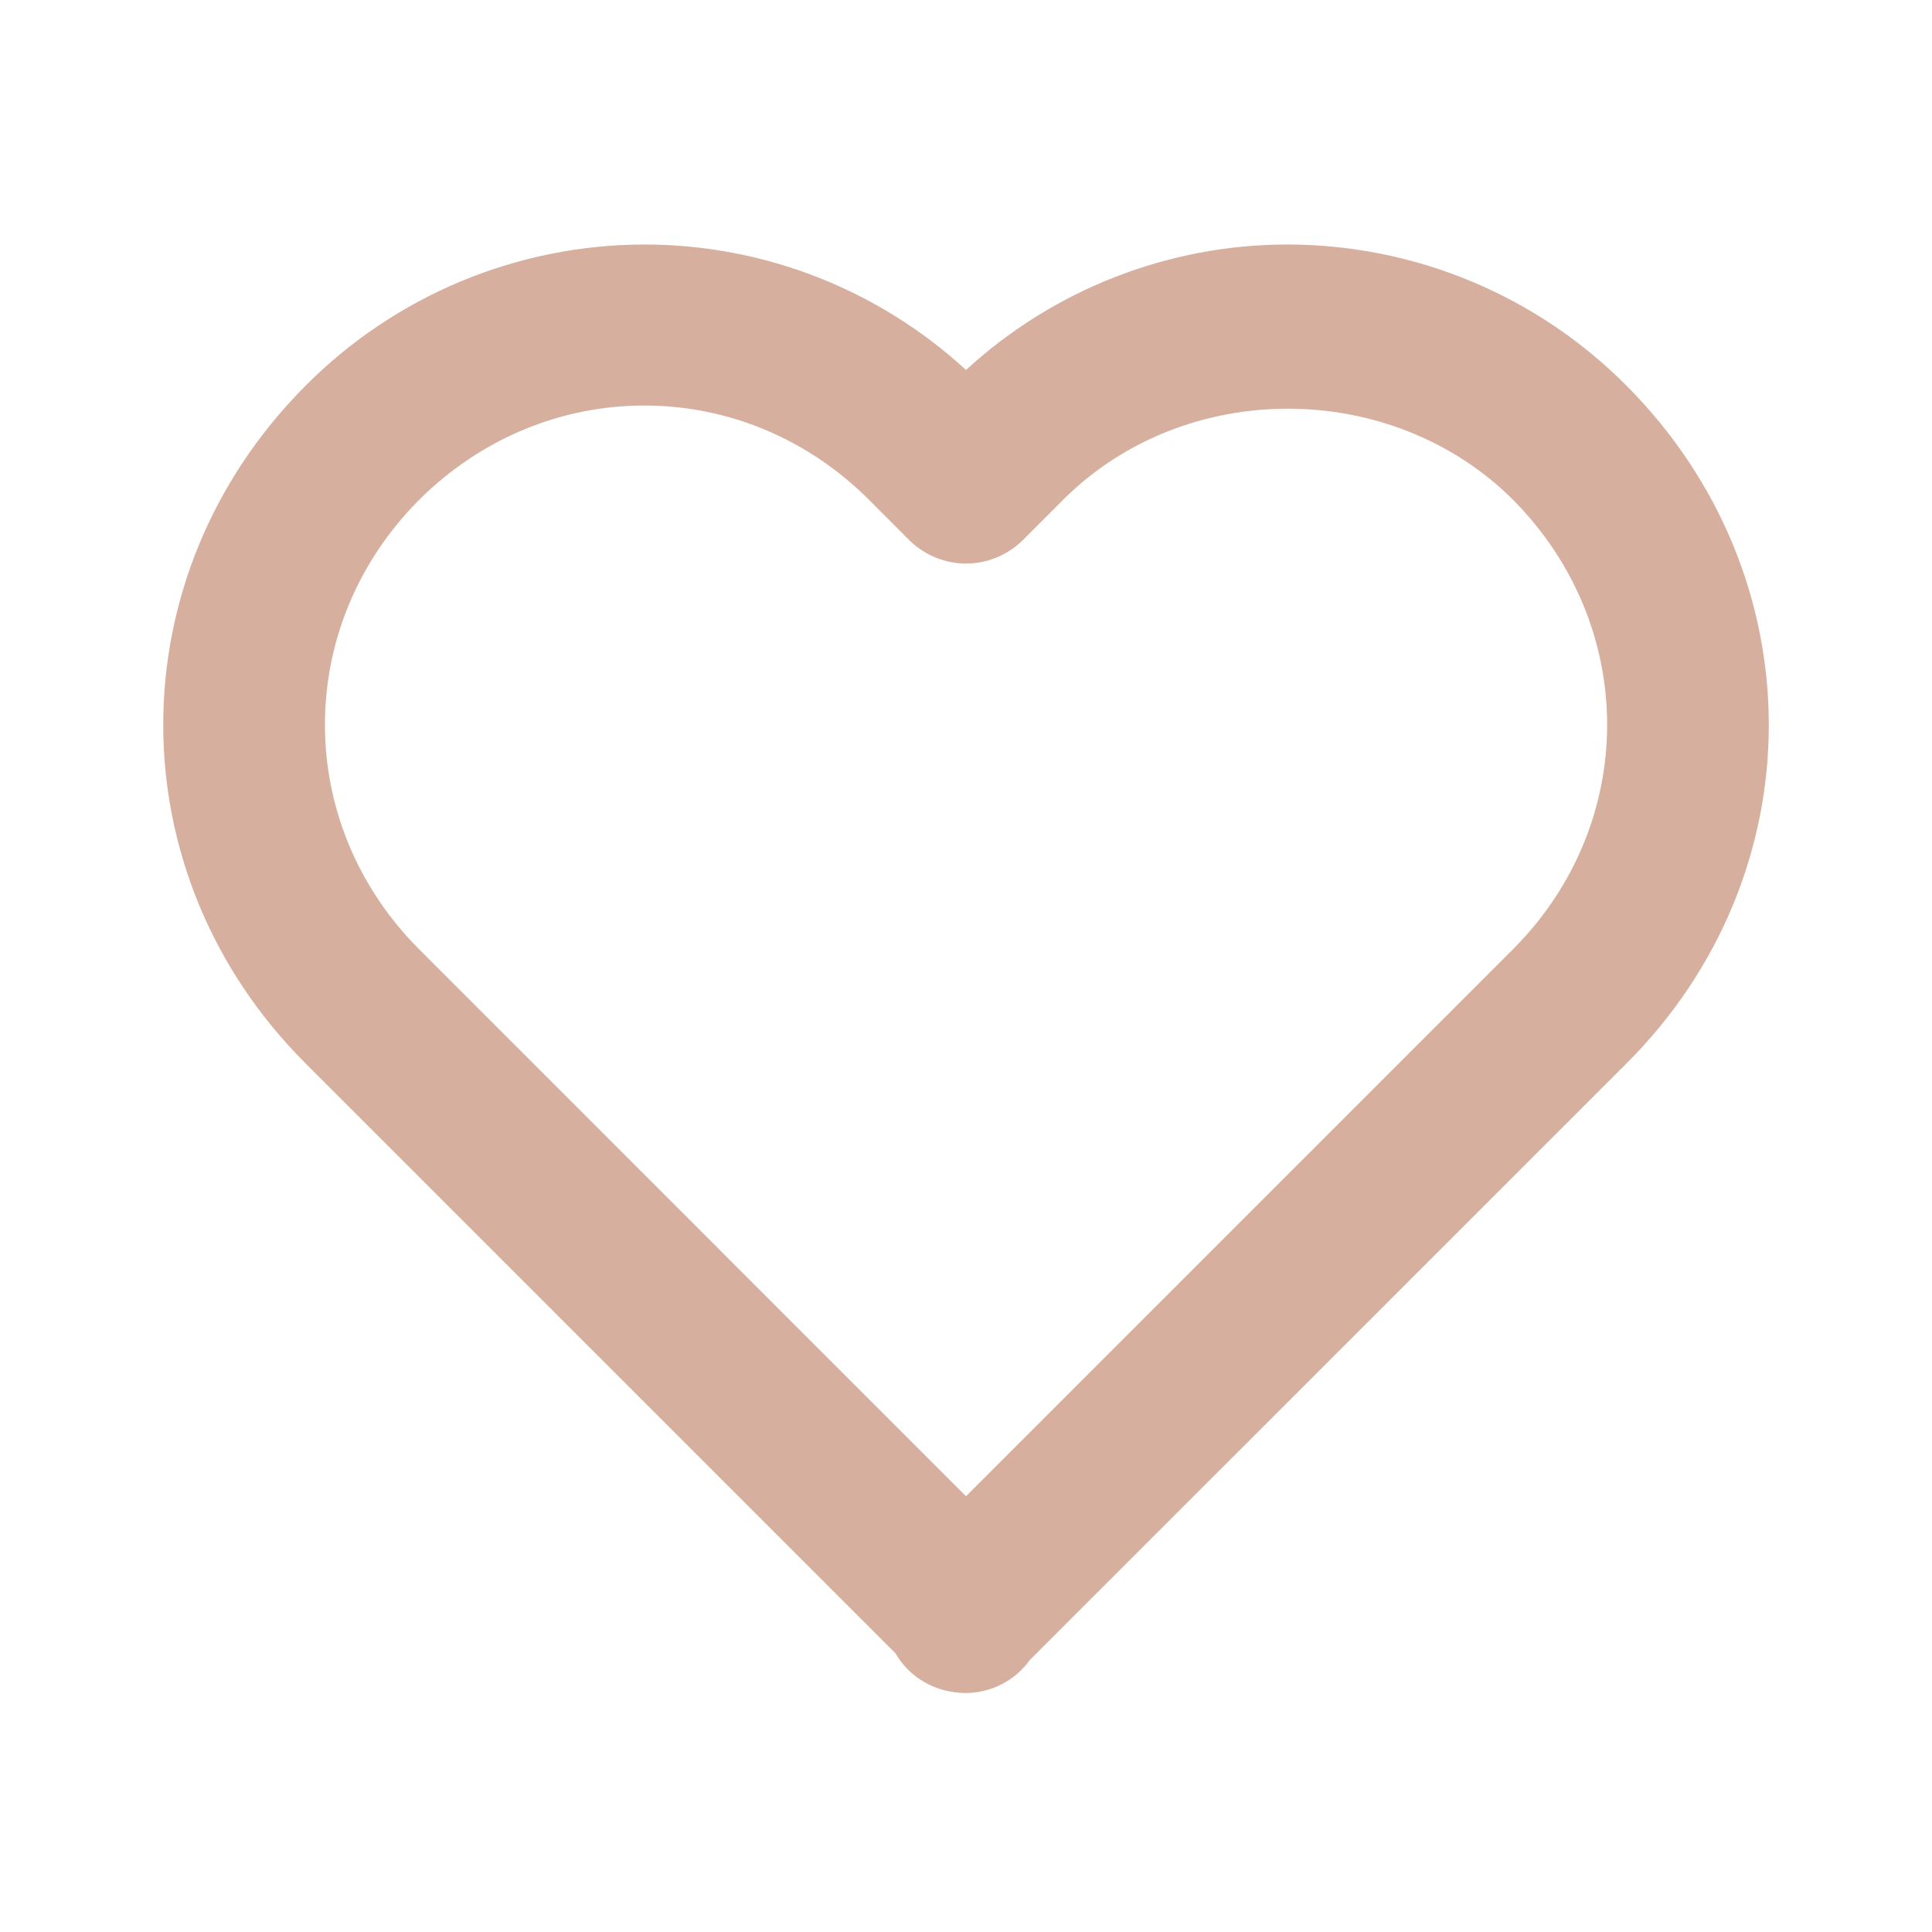
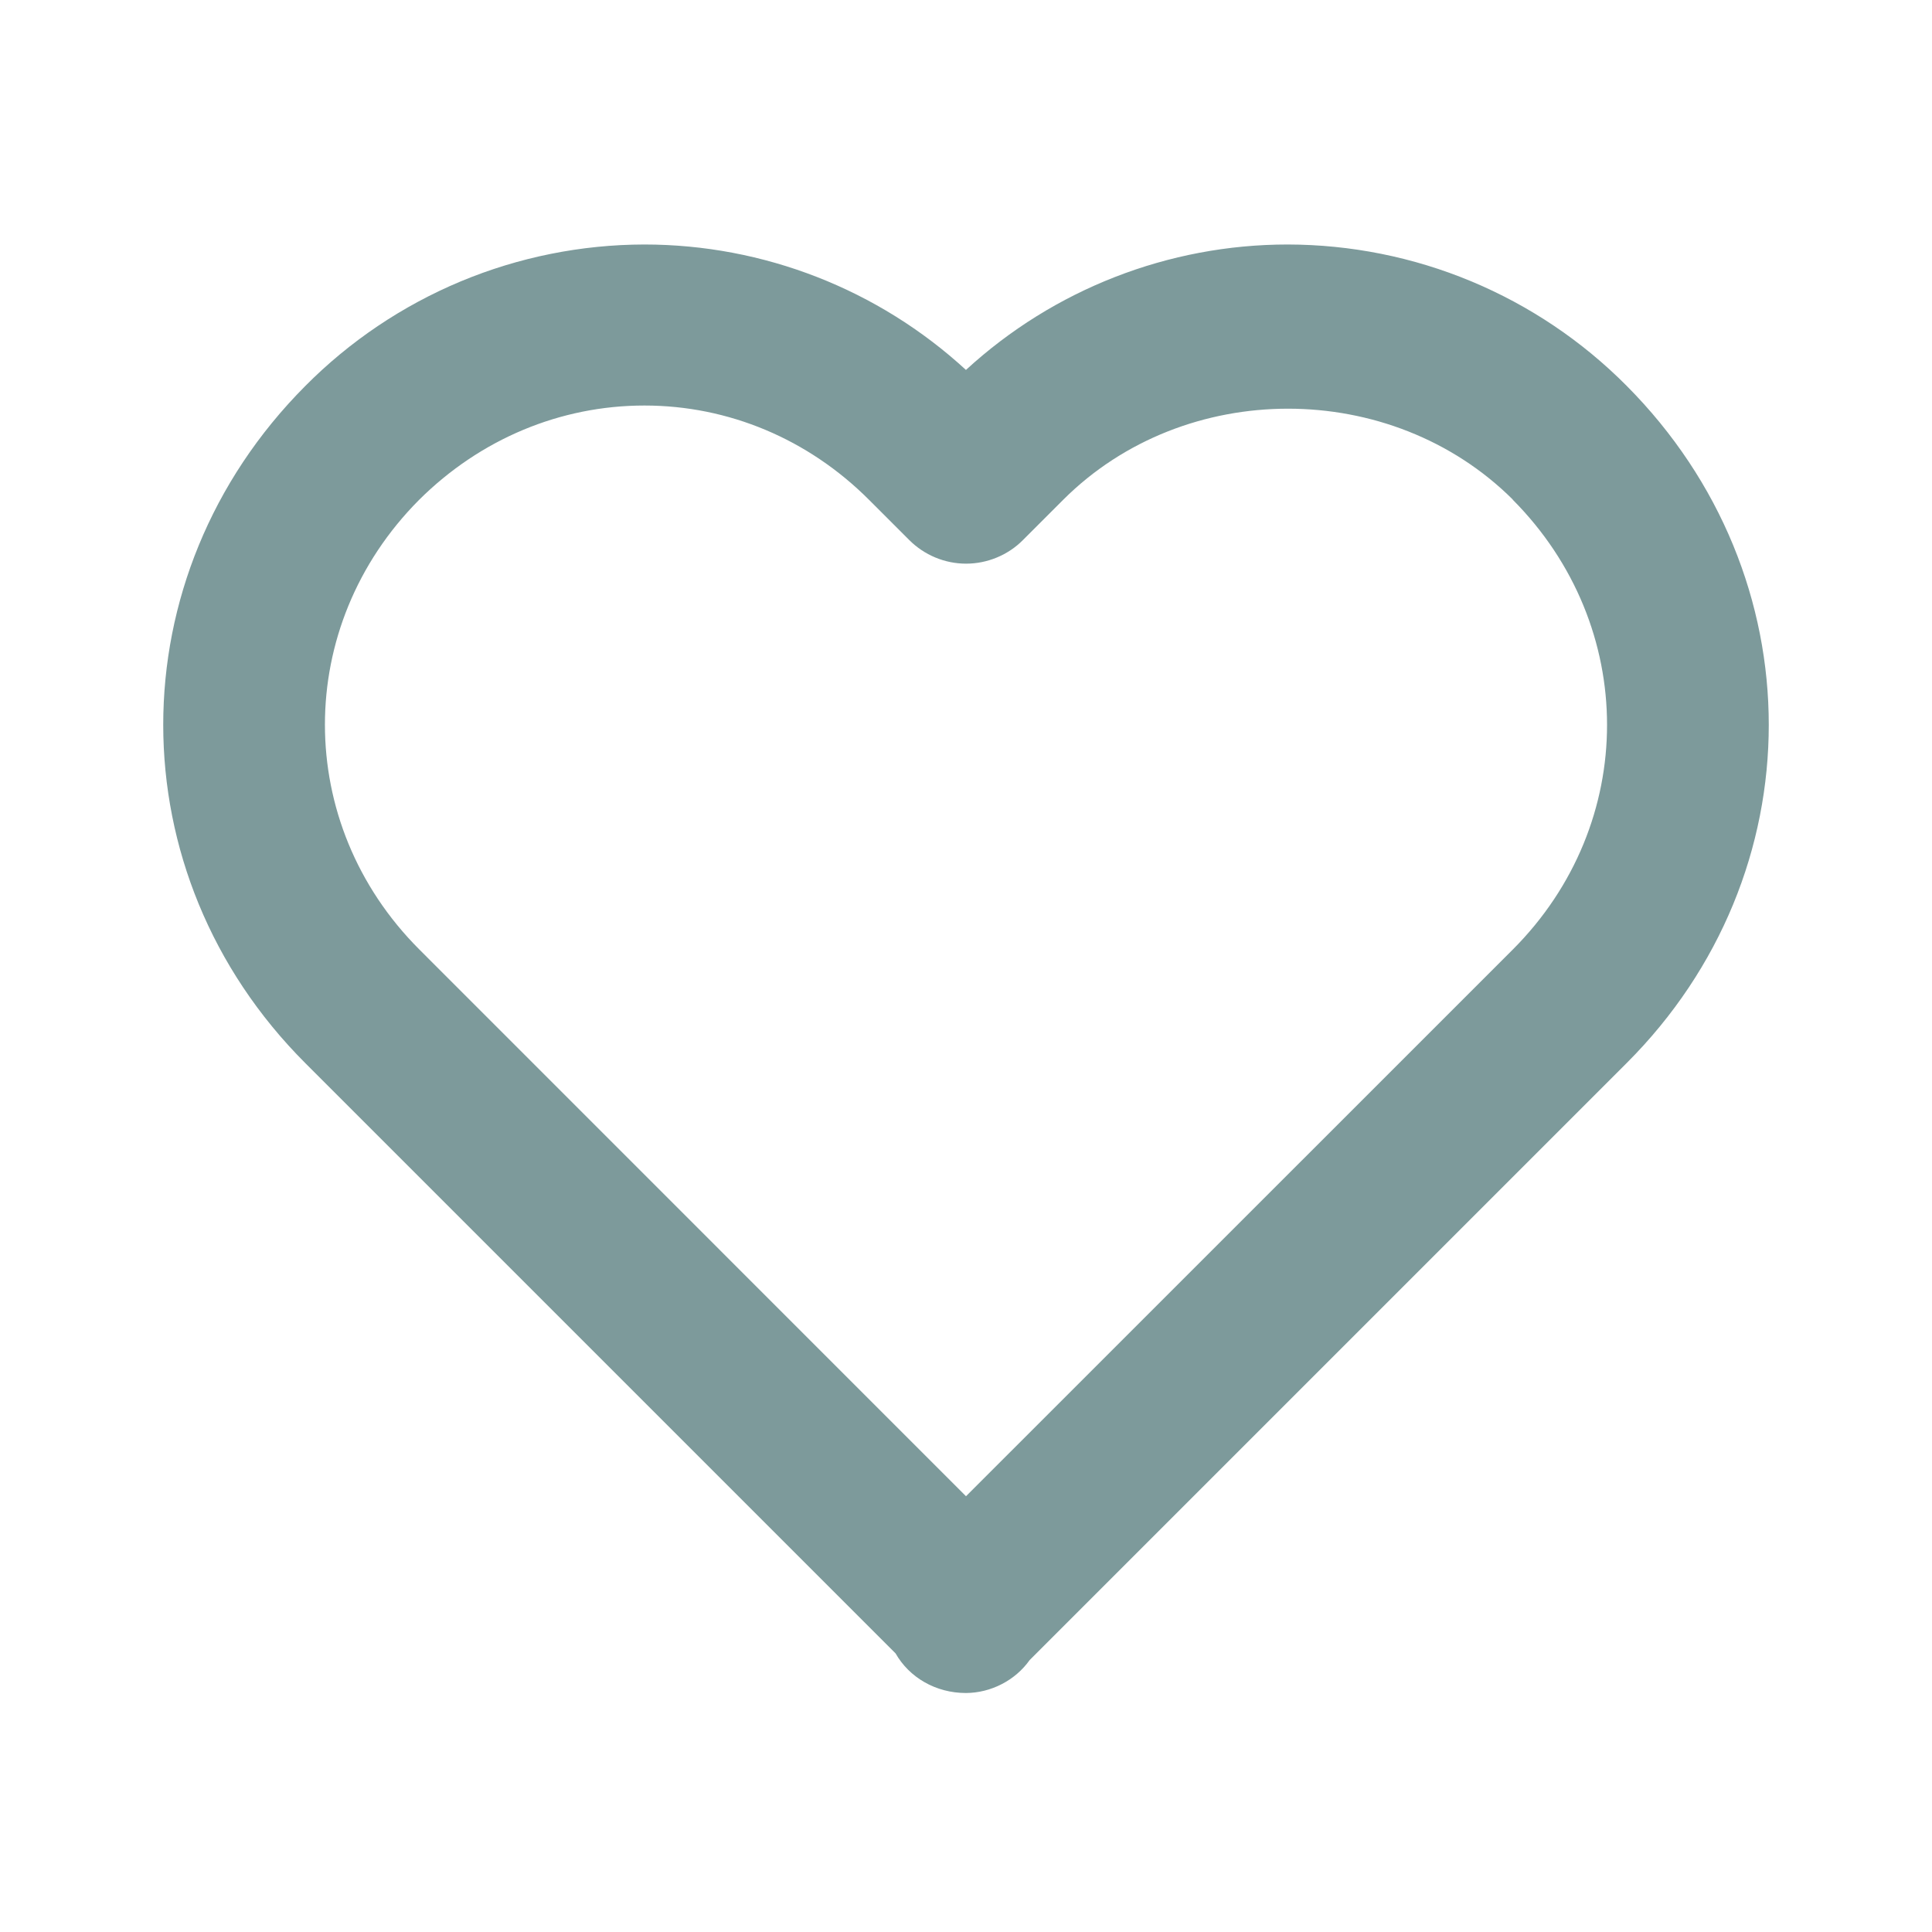
- <svg xmlns="http://www.w3.org/2000/svg" width="20" height="20" viewBox="0 0 20 20" fill="none">
-   <path d="M10 3.83C9.092 2.995 7.904 2.531 6.67 2.531C6.018 2.532 5.371 2.662 4.769 2.913C4.166 3.165 3.619 3.533 3.16 3.996C1.199 5.965 1.2 9.045 3.161 11.006L9.271 17.116C9.413 17.365 9.686 17.526 10 17.526C10.129 17.525 10.256 17.494 10.371 17.434C10.486 17.375 10.585 17.29 10.66 17.185L16.84 11.006C18.801 9.045 18.801 5.965 16.838 3.993C16.378 3.53 15.832 3.163 15.23 2.912C14.628 2.661 13.982 2.532 13.33 2.531C12.097 2.531 10.909 2.995 10 3.83ZM15.66 5.171C16.962 6.48 16.963 8.525 15.661 9.828L10 15.489L4.34 9.828C3.038 8.525 3.039 6.48 4.338 5.175C4.971 4.545 5.8 4.198 6.67 4.198C7.541 4.198 8.366 4.545 8.995 5.173L9.411 5.59C9.489 5.667 9.58 5.728 9.681 5.77C9.783 5.812 9.891 5.834 10 5.834C10.11 5.834 10.218 5.812 10.319 5.77C10.42 5.728 10.512 5.667 10.59 5.59L11.006 5.173C12.266 3.915 14.401 3.919 15.66 5.171Z" fill="#D7AF9F" />
+ <svg xmlns="http://www.w3.org/2000/svg" width="20" height="20" viewBox="0 0 20 20" fill="none" version="1.1" id="svg1">
+   <defs id="defs1" />
+   <path d="M 10,3.83 C 9.092,2.995 7.904,2.531 6.67,2.531 6.018,2.532 5.371,2.662 4.769,2.913 4.166,3.165 3.619,3.533 3.16,3.996 1.199,5.965 1.2,9.045 3.161,11.006 l 6.11,6.11 c 0.142,0.249 0.415,0.41 0.729,0.41 0.129,-0.001 0.256,-0.033 0.37,-0.092 0.115,-0.059 0.214,-0.144 0.289,-0.249 l 6.179,-6.179 C 18.801,9.045 18.801,5.965 16.838,3.993 16.378,3.53 15.832,3.163 15.23,2.912 14.628,2.661 13.982,2.532 13.33,2.531 c -1.234,2e-4 -2.422,0.464 -3.33,1.298 z m 5.659,1.342 c 1.302,1.309 1.303,3.354 0.002,4.657 L 10,15.489 4.34,9.828 C 3.038,8.525 3.039,6.48 4.338,5.175 c 0.633,-0.63 1.462,-0.977 2.333,-0.977 0.871,0 1.696,0.347 2.324,0.975 l 0.417,0.417 c 0.077,0.077 0.169,0.139 0.27,0.181 0.101,0.042 0.209,0.064 0.319,0.064 0.109,0 0.218,-0.022 0.319,-0.064 0.101,-0.042 0.193,-0.103 0.27,-0.181 l 0.417,-0.417 c 1.26,-1.258 3.395,-1.254 4.653,-0.002 z" fill="#D7AF9F" id="path1" style="fill:#7d9a9b;fill-opacity:1" />
</svg>
